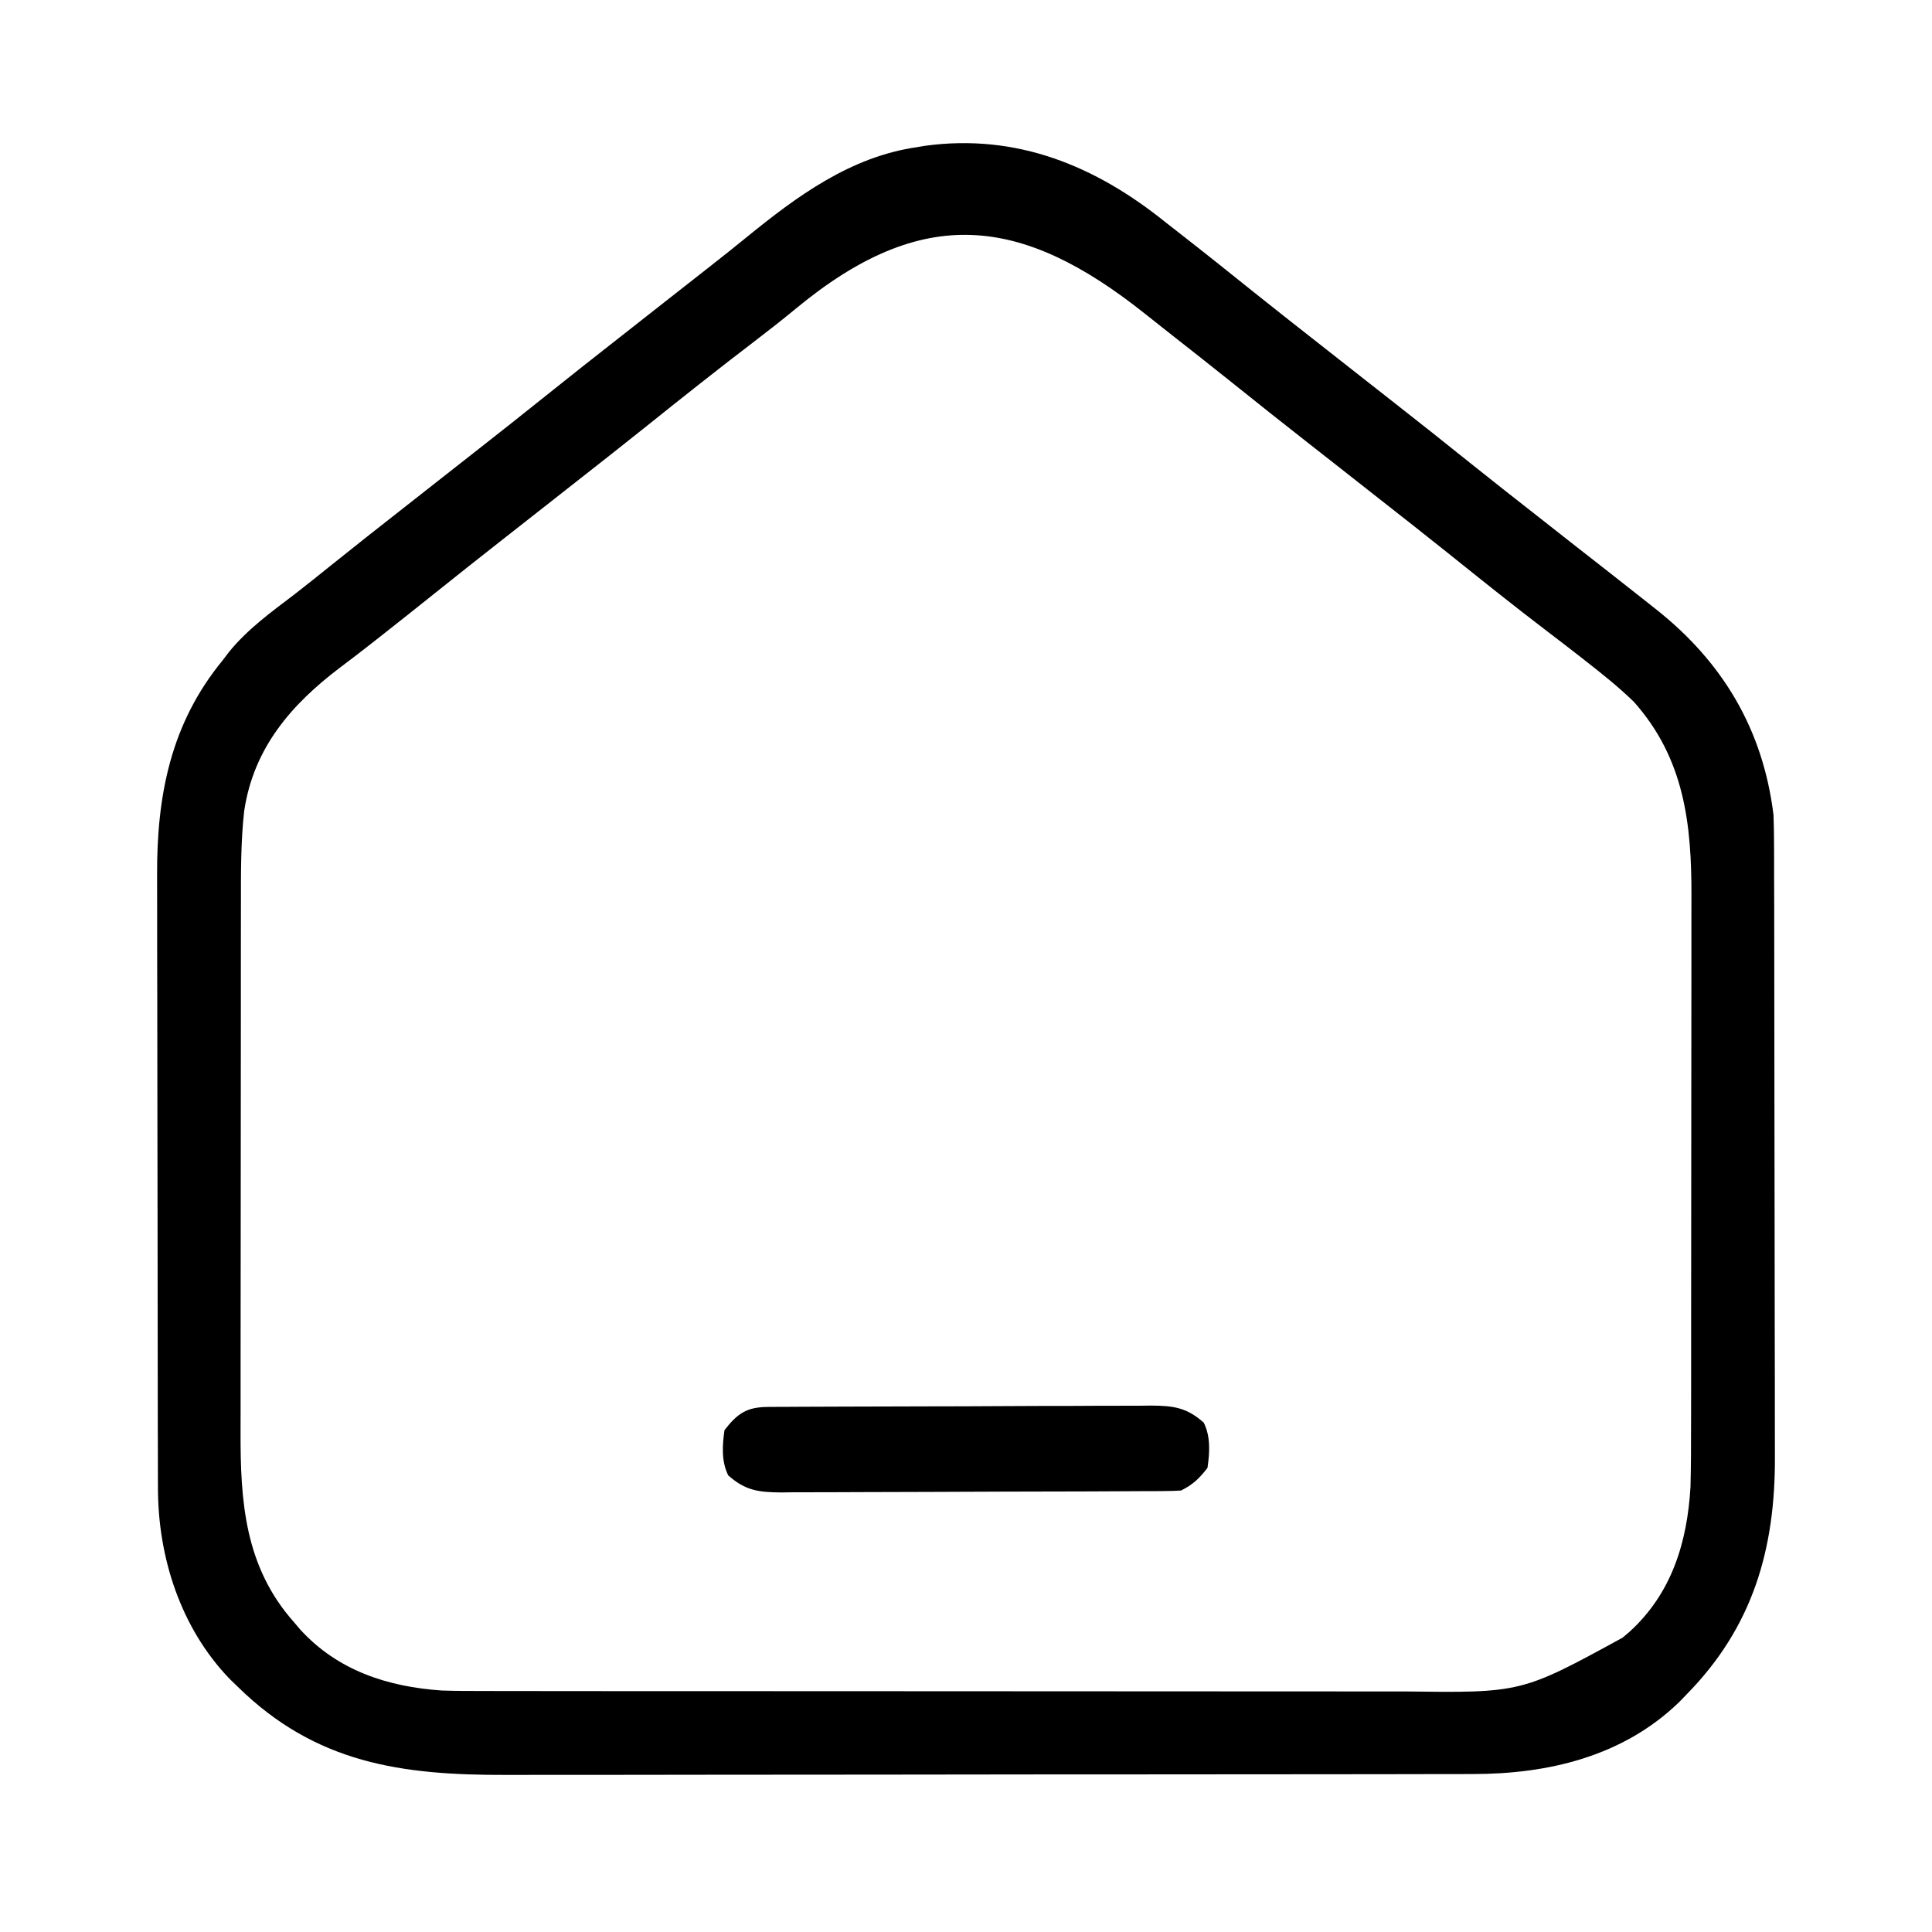
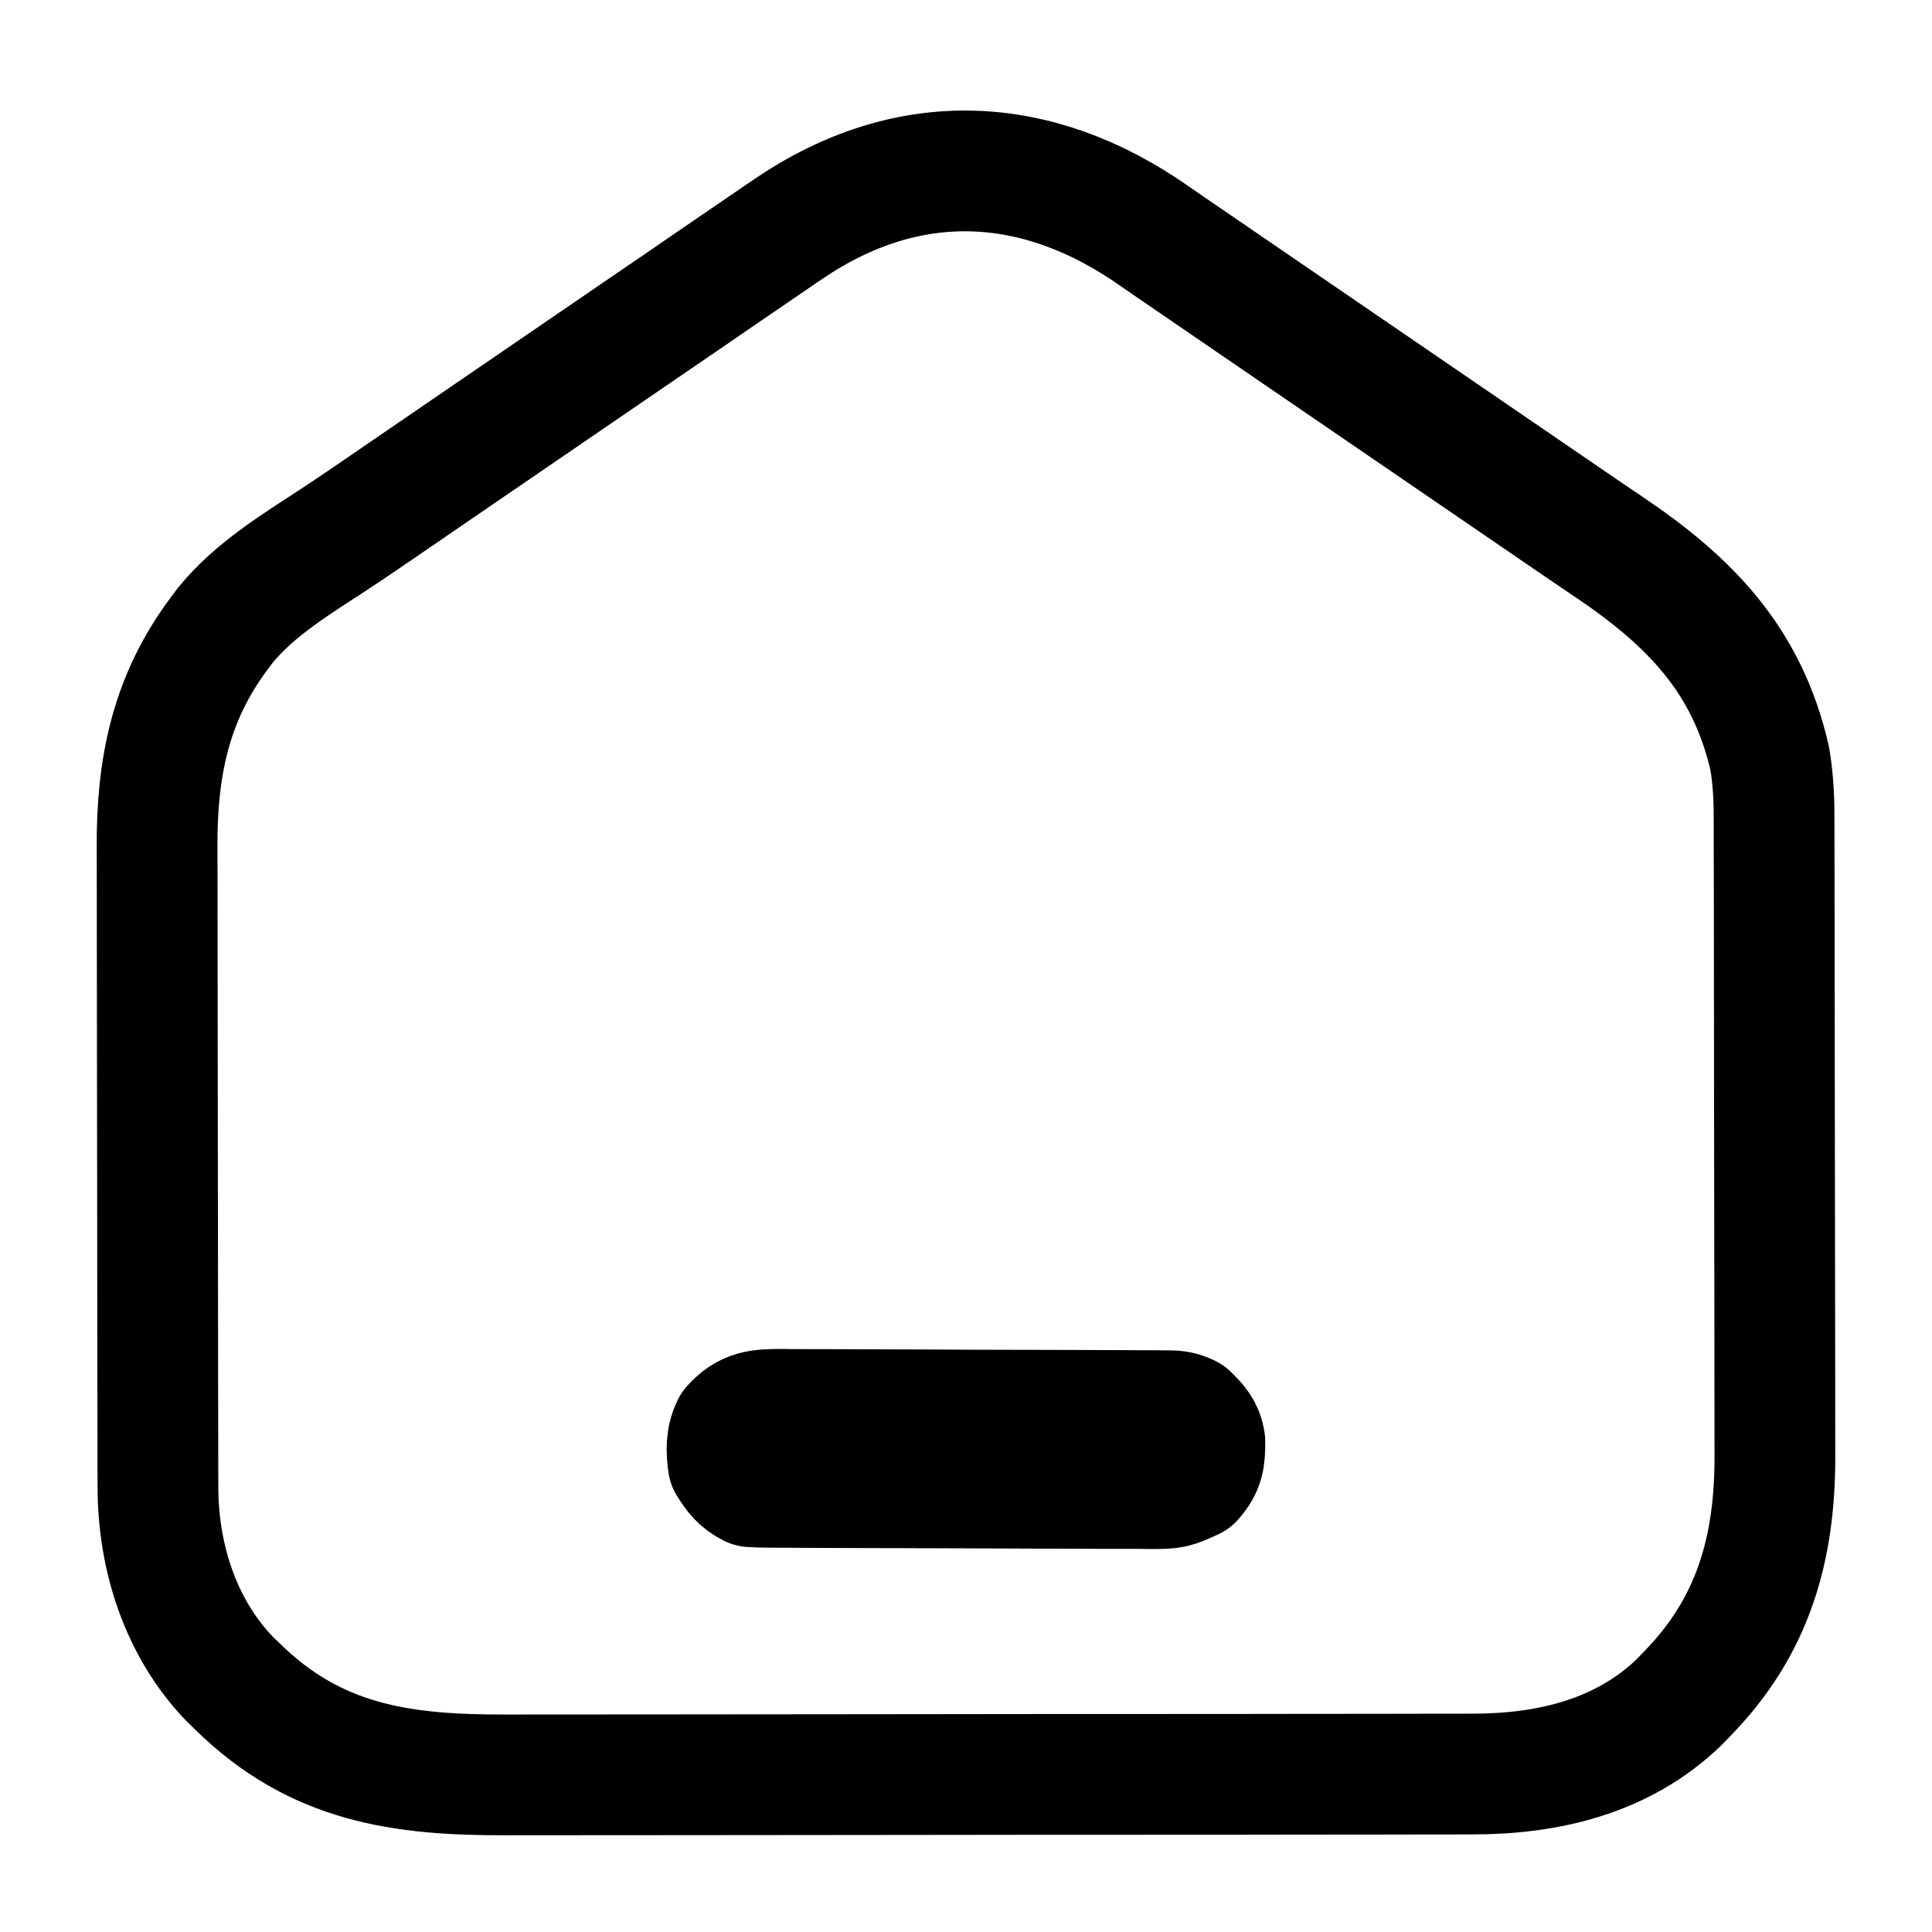
<svg xmlns="http://www.w3.org/2000/svg" version="1.1" width="512" height="512" viewBox="0 0 512 512">
-   <path d="M0 0 C1.11 0.87 2.21 1.73 3.32 2.59 C10.06 7.84 16.73 13.17 23.39 18.52 C29.32 23.26 35.29 27.96 41.27 32.64 C44.76 35.38 48.26 38.13 51.75 40.88 C54.66 43.16 57.56 45.44 60.46 47.71 C67.14 52.94 73.78 58.21 80.39 63.52 C86.32 68.27 92.29 72.96 98.27 77.64 C101.76 80.38 105.26 83.13 108.75 85.88 C111.67 88.17 114.6 90.47 117.54 92.75 C120.46 95.03 123.37 97.32 126.28 99.63 C127.42 100.54 128.58 101.45 129.73 102.36 C147.51 116.37 158.23 134.29 161 157 C161.09 159.61 161.14 162.19 161.14 164.8 C161.14 165.93 161.14 165.93 161.15 167.09 C161.16 169.6 161.16 172.12 161.16 174.63 C161.17 176.44 161.17 178.25 161.18 180.06 C161.19 184.96 161.2 189.87 161.2 194.77 C161.2 197.85 161.21 200.92 161.21 203.99 C161.23 213.61 161.24 223.23 161.24 232.86 C161.24 243.93 161.26 255.01 161.29 266.09 C161.31 274.67 161.32 283.25 161.32 291.83 C161.32 296.95 161.33 302.07 161.35 307.18 C161.36 312 161.37 316.82 161.36 321.64 C161.36 323.4 161.36 325.16 161.37 326.91 C161.5 351.42 155.57 372.11 138 390 C137.32 390.7 136.65 391.4 135.95 392.12 C121.06 406.49 101.29 411.16 81.17 411.14 C79.99 411.14 78.8 411.15 77.57 411.15 C74.29 411.16 71.01 411.16 67.72 411.16 C64.17 411.16 60.63 411.17 57.08 411.18 C49.33 411.19 41.57 411.2 33.82 411.2 C28.97 411.2 24.13 411.21 19.28 411.21 C5.85 411.22 -7.58 411.23 -21.01 411.24 C-22.3 411.24 -22.3 411.24 -23.62 411.24 C-24.48 411.24 -25.34 411.24 -26.23 411.24 C-27.97 411.24 -29.72 411.24 -31.46 411.24 C-32.76 411.24 -32.76 411.24 -34.08 411.24 C-48.09 411.24 -62.1 411.26 -76.11 411.29 C-90.51 411.31 -104.91 411.32 -119.32 411.32 C-127.39 411.32 -135.47 411.33 -143.55 411.35 C-150.43 411.36 -157.31 411.37 -164.2 411.36 C-167.7 411.36 -171.21 411.36 -174.71 411.37 C-202.56 411.46 -225.28 408.35 -246 388 C-246.7 387.32 -247.4 386.65 -248.12 385.95 C-261.13 372.46 -267.16 353.68 -267.14 335.2 C-267.14 334.44 -267.15 333.69 -267.15 332.91 C-267.16 330.4 -267.16 327.88 -267.16 325.37 C-267.17 323.56 -267.17 321.75 -267.18 319.94 C-267.19 315.04 -267.2 310.13 -267.2 305.23 C-267.2 302.15 -267.21 299.08 -267.21 296.01 C-267.23 286.39 -267.24 276.77 -267.24 267.14 C-267.24 256.07 -267.26 244.99 -267.29 233.91 C-267.31 225.33 -267.32 216.75 -267.32 208.17 C-267.32 203.05 -267.33 197.93 -267.35 192.82 C-267.36 188 -267.37 183.18 -267.36 178.36 C-267.36 176.6 -267.36 174.84 -267.37 173.09 C-267.48 151.9 -263.79 132.78 -250 116 C-249.48 115.32 -248.96 114.64 -248.43 113.93 C-243.48 107.77 -237.15 103.23 -230.91 98.47 C-227.74 96.03 -224.62 93.51 -221.5 91 C-214.95 85.74 -208.35 80.54 -201.73 75.36 C-198.82 73.08 -195.91 70.79 -193 68.5 C-189.51 65.76 -186.03 63.02 -182.54 60.29 C-176.5 55.55 -170.48 50.8 -164.5 46 C-157.94 40.74 -151.35 35.54 -144.73 30.36 C-141.82 28.08 -138.91 25.79 -136 23.5 C-132.51 20.76 -129.03 18.02 -125.54 15.29 C-124.38 14.38 -123.22 13.47 -122.06 12.56 C-121.49 12.11 -120.92 11.67 -120.33 11.2 C-117.25 8.79 -114.2 6.36 -111.17 3.89 C-97.78 -7.02 -83.58 -17.47 -66 -20 C-65.27 -20.12 -64.54 -20.24 -63.79 -20.37 C-39.49 -23.67 -18.6 -15.02 0 0 Z M-98.02 22.73 C-101.5 25.6 -105.04 28.39 -108.62 31.12 C-118.66 38.78 -128.54 46.62 -138.39 54.52 C-144.32 59.26 -150.29 63.96 -156.27 68.64 C-159.18 70.92 -162.09 73.21 -165 75.5 C-168.49 78.24 -171.97 80.98 -175.46 83.71 C-181.5 88.45 -187.52 93.2 -193.5 98 C-198.34 101.88 -203.19 105.73 -208.06 109.56 C-208.63 110.01 -209.2 110.46 -209.79 110.92 C-212.74 113.24 -215.7 115.53 -218.71 117.78 C-231.72 127.59 -241.81 139.17 -244.29 155.94 C-245.21 164.14 -245.15 172.35 -245.15 180.59 C-245.15 182.26 -245.15 183.92 -245.16 185.58 C-245.16 190.07 -245.17 194.56 -245.17 199.05 C-245.17 201.86 -245.17 204.68 -245.17 207.49 C-245.18 217.32 -245.19 227.16 -245.19 236.99 C-245.18 246.12 -245.2 255.25 -245.21 264.38 C-245.22 272.25 -245.23 280.12 -245.23 287.99 C-245.23 292.68 -245.23 297.36 -245.24 302.05 C-245.25 306.46 -245.25 310.88 -245.24 315.29 C-245.24 316.9 -245.25 318.51 -245.25 320.12 C-245.32 338.97 -244.15 356.26 -231 371 C-230.22 371.92 -230.22 371.92 -229.42 372.86 C-219.51 383.73 -206.23 388.01 -192 389 C-188.11 389.13 -184.23 389.14 -180.34 389.13 C-179.2 389.14 -178.07 389.14 -176.9 389.14 C-173.12 389.15 -169.35 389.15 -165.57 389.15 C-162.85 389.15 -160.13 389.15 -157.41 389.16 C-150.81 389.16 -144.21 389.17 -137.6 389.17 C-132.23 389.17 -126.86 389.17 -121.49 389.17 C-106.24 389.18 -90.98 389.19 -75.73 389.19 C-74.5 389.19 -74.5 389.19 -73.24 389.19 C-72.42 389.19 -71.6 389.19 -70.75 389.19 C-57.43 389.18 -44.11 389.19 -30.8 389.21 C-17.1 389.22 -3.4 389.23 10.3 389.23 C17.98 389.23 25.66 389.23 33.34 389.24 C39.88 389.25 46.42 389.25 52.96 389.25 C56.29 389.24 59.62 389.24 62.96 389.25 C94.21 389.65 94.21 389.65 121 375 C121.61 374.48 122.23 373.96 122.86 373.42 C134.07 363.21 138.15 349.63 139 335 C139.14 329.43 139.15 323.85 139.15 318.28 C139.15 316.61 139.15 314.95 139.16 313.29 C139.16 308.8 139.17 304.31 139.17 299.82 C139.17 297 139.17 294.19 139.17 291.38 C139.18 281.55 139.19 271.71 139.19 261.88 C139.18 252.75 139.2 243.62 139.21 234.48 C139.22 226.61 139.23 218.74 139.23 210.87 C139.23 206.19 139.23 201.5 139.24 196.81 C139.25 192.4 139.25 187.99 139.24 183.58 C139.24 181.97 139.25 180.36 139.25 178.75 C139.32 159.35 137.39 142.06 124 127 C119.92 123.03 115.48 119.5 111 116 C110.46 115.58 109.92 115.16 109.37 114.72 C106.7 112.64 104.01 110.57 101.31 108.52 C92.29 101.66 83.45 94.57 74.61 87.48 C68.68 82.74 62.71 78.04 56.73 73.36 C53.24 70.62 49.74 67.87 46.25 65.12 C43.34 62.84 40.44 60.56 37.54 58.29 C30.86 53.06 24.22 47.79 17.61 42.48 C12.26 38.19 6.87 33.95 1.47 29.72 C-0.87 27.89 -3.21 26.04 -5.53 24.18 C-38.41 -2.03 -64.6 -4.89 -98.02 22.73 Z " fill="currentColor" transform="translate(309,59)" />
-   <path d="M0 0 C1.43 -0.01 1.43 -0.01 2.89 -0.02 C3.94 -0.02 4.99 -0.03 6.07 -0.03 C7.17 -0.04 8.27 -0.04 9.41 -0.05 C13.07 -0.07 16.73 -0.08 20.39 -0.09 C21.64 -0.1 22.89 -0.1 24.18 -0.1 C30.1 -0.12 36.03 -0.14 41.95 -0.15 C48.79 -0.15 55.63 -0.18 62.46 -0.22 C68.38 -0.26 74.31 -0.27 80.23 -0.27 C82.75 -0.28 85.27 -0.29 87.79 -0.31 C91.31 -0.33 94.83 -0.33 98.36 -0.32 C99.4 -0.34 100.44 -0.35 101.51 -0.36 C107.47 -0.32 110.95 0.15 115.47 4.15 C117.33 7.86 117.06 12.1 116.47 16.15 C114.28 18.97 112.64 20.56 109.47 22.15 C107.97 22.25 106.45 22.29 104.94 22.29 C103.51 22.31 103.51 22.31 102.06 22.32 C100.48 22.32 100.48 22.32 98.88 22.32 C97.77 22.33 96.67 22.34 95.53 22.34 C91.87 22.36 88.21 22.38 84.55 22.39 C83.3 22.39 82.05 22.39 80.77 22.4 C74.84 22.42 68.92 22.43 62.99 22.44 C56.15 22.45 49.32 22.48 42.48 22.52 C36.56 22.55 30.64 22.56 24.71 22.57 C22.19 22.57 19.68 22.58 17.16 22.6 C13.63 22.62 10.11 22.62 6.59 22.62 C5.54 22.63 4.5 22.64 3.43 22.66 C-2.52 22.61 -6.01 22.15 -10.53 18.15 C-12.39 14.43 -12.11 10.19 -11.53 6.15 C-8.03 1.64 -5.57 0.03 0 0 Z " fill="currentColor" transform="translate(203.528,372.8528)" />
+   <path d="M0 0 C2.95 2.07 5.94 4.09 8.92 6.12 C12.16 8.33 15.39 10.55 18.62 12.77 C22.6 15.5 26.58 18.22 30.56 20.94 C32.15 22.03 33.73 23.11 35.31 24.19 C36.1 24.73 36.88 25.27 37.69 25.82 C60.25 41.26 60.25 41.26 82.81 56.69 C83.99 57.5 83.99 57.5 85.19 58.32 C86.77 59.4 88.35 60.48 89.93 61.56 C94.73 64.85 99.54 68.14 104.34 71.42 C105.94 72.51 107.54 73.61 109.13 74.7 C112.88 77.27 116.62 79.82 120.39 82.35 C141.9 96.84 157.08 112.33 163.06 138.44 C163.91 143.5 164.21 148.43 164.2 153.55 C164.21 154.73 164.21 154.73 164.21 155.94 C164.22 158.56 164.22 161.18 164.22 163.81 C164.23 165.7 164.23 167.58 164.24 169.47 C164.25 174.59 164.26 179.71 164.26 184.83 C164.27 188.04 164.27 191.24 164.27 194.45 C164.29 204.49 164.3 214.53 164.3 224.57 C164.31 236.13 164.32 247.7 164.35 259.26 C164.37 268.21 164.38 277.17 164.39 286.12 C164.39 291.46 164.39 296.8 164.41 302.14 C164.43 307.17 164.43 312.2 164.42 317.23 C164.42 319.07 164.42 320.9 164.43 322.74 C164.56 347.51 158.85 368.33 141.06 386.44 C140.39 387.14 139.71 387.85 139.01 388.57 C124.12 402.93 104.35 407.6 84.24 407.58 C83.05 407.59 81.86 407.59 80.64 407.59 C77.35 407.6 74.07 407.6 70.78 407.6 C67.24 407.61 63.69 407.61 60.14 407.62 C52.39 407.63 44.64 407.64 36.88 407.64 C32.04 407.65 27.19 407.65 22.35 407.66 C8.91 407.67 -4.52 407.68 -17.95 407.68 C-19.24 407.68 -19.24 407.68 -20.55 407.68 C-21.42 407.68 -22.28 407.68 -23.16 407.68 C-24.91 407.68 -26.65 407.68 -28.4 407.68 C-29.7 407.68 -29.7 407.68 -31.02 407.68 C-45.03 407.69 -59.04 407.71 -73.05 407.73 C-87.45 407.75 -101.85 407.77 -116.25 407.77 C-124.33 407.77 -132.41 407.77 -140.49 407.79 C-147.37 407.81 -154.25 407.81 -161.13 407.8 C-164.64 407.8 -168.14 407.8 -171.65 407.81 C-199.5 407.91 -222.22 404.79 -242.94 384.44 C-243.64 383.77 -244.34 383.09 -245.06 382.39 C-258.17 368.8 -264.1 349.95 -264.08 331.34 C-264.08 330.55 -264.08 329.76 -264.09 328.95 C-264.1 326.33 -264.1 323.7 -264.1 321.08 C-264.1 319.19 -264.11 317.3 -264.11 315.41 C-264.13 310.29 -264.13 305.17 -264.14 300.05 C-264.14 296.85 -264.14 293.64 -264.15 290.44 C-264.16 280.4 -264.17 270.36 -264.18 260.31 C-264.18 248.75 -264.2 237.19 -264.23 225.63 C-264.25 216.67 -264.26 207.72 -264.26 198.76 C-264.26 193.42 -264.27 188.08 -264.28 182.74 C-264.3 177.71 -264.3 172.68 -264.29 167.65 C-264.29 165.82 -264.3 163.98 -264.31 162.15 C-264.42 141.06 -260.86 122.76 -247.94 105.44 C-247.4 104.73 -246.87 104.01 -246.32 103.27 C-238.52 93.61 -227.28 86.88 -217.01 80.13 C-212.53 77.19 -208.11 74.16 -203.69 71.13 C-202.89 70.58 -202.09 70.04 -201.27 69.47 C-199.64 68.35 -198.01 67.24 -196.38 66.12 C-192.4 63.39 -188.42 60.67 -184.44 57.94 C-182.85 56.86 -181.27 55.78 -179.69 54.69 C-163.85 43.86 -148.02 33.03 -132.19 22.19 C-131.4 21.66 -130.62 21.12 -129.81 20.57 C-128.23 19.49 -126.65 18.41 -125.07 17.33 C-121.05 14.58 -117.03 11.82 -113.01 9.05 C-108.33 5.83 -103.64 2.63 -98.94 -0.56 C-97.95 -1.23 -97.95 -1.23 -96.94 -1.92 C-65.16 -23.48 -31.09 -21.83 0 0 Z M-111.94 315.44 C-113.54 318.65 -113.44 321.97 -112.94 325.44 C-111.14 328.25 -109.92 329.95 -106.94 331.44 C-105.43 331.54 -103.91 331.58 -102.4 331.59 C-101.45 331.6 -100.49 331.6 -99.51 331.61 C-98.46 331.61 -97.41 331.62 -96.32 331.62 C-95.22 331.63 -94.12 331.63 -92.98 331.64 C-89.31 331.66 -85.65 331.67 -81.98 331.68 C-80.73 331.69 -79.48 331.69 -78.19 331.69 C-72.26 331.71 -66.33 331.73 -60.4 331.74 C-53.56 331.75 -46.71 331.77 -39.87 331.81 C-33.94 331.85 -28.01 331.86 -22.08 331.86 C-19.56 331.87 -17.04 331.88 -14.52 331.9 C-10.99 331.92 -7.46 331.92 -3.94 331.91 C-2.89 331.93 -1.85 331.94 -0.77 331.95 C5 331.91 5 331.91 10.19 329.54 C13.13 326.25 13.4 323.9 13.36 319.48 C12.9 316.31 11.31 314.62 9.06 312.44 C6.67 311.25 5.19 311.31 2.53 311.3 C1.57 311.29 0.62 311.28 -0.36 311.27 C-1.42 311.27 -2.47 311.27 -3.55 311.27 C-4.65 311.26 -5.76 311.25 -6.9 311.25 C-10.56 311.23 -14.23 311.22 -17.89 311.21 C-19.14 311.2 -20.39 311.2 -21.68 311.19 C-27.61 311.17 -33.54 311.16 -39.47 311.15 C-46.32 311.14 -53.16 311.12 -60.01 311.07 C-65.93 311.04 -71.86 311.03 -77.79 311.02 C-80.31 311.02 -82.84 311.01 -85.36 310.99 C-88.88 310.97 -92.41 310.97 -95.94 310.97 C-96.98 310.96 -98.03 310.95 -99.1 310.93 C-104.62 310.97 -108.04 311.09 -111.94 315.44 Z " fill="none" stroke="currentColor" stroke-width="32" stroke-linejoin="round" stroke-linecap="round" transform="translate(305.937,62.55664)" />
</svg>
